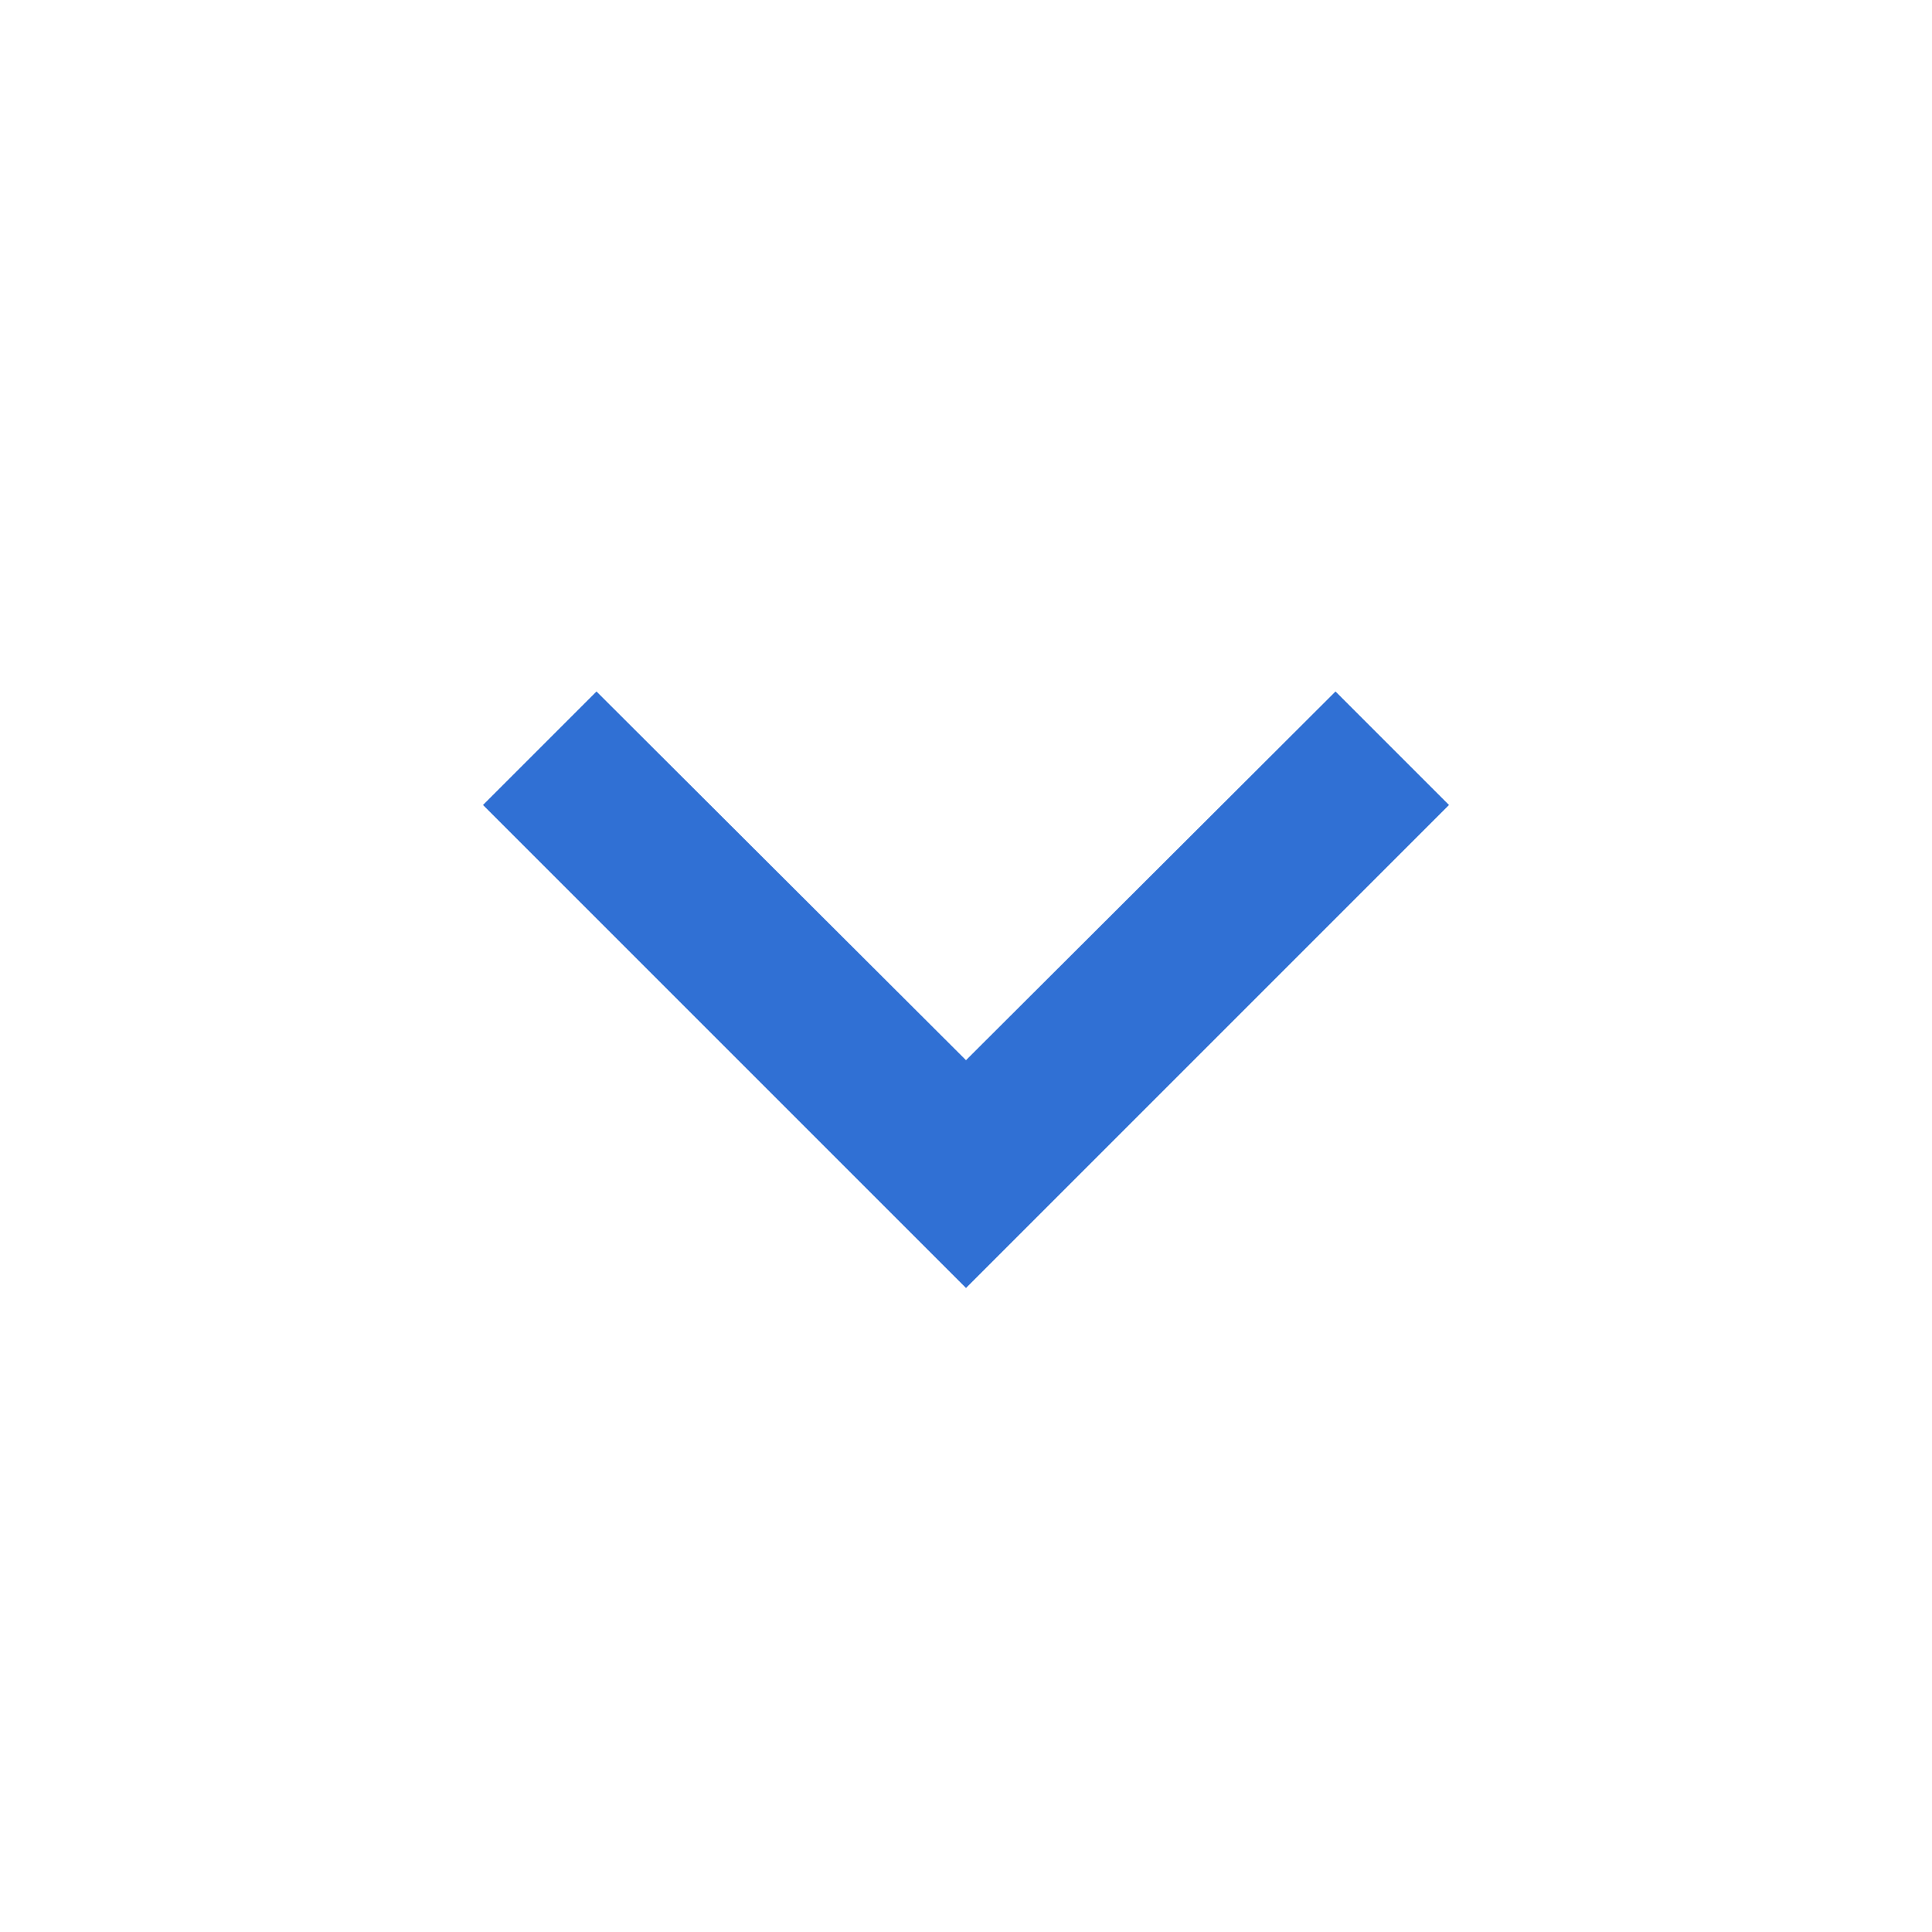
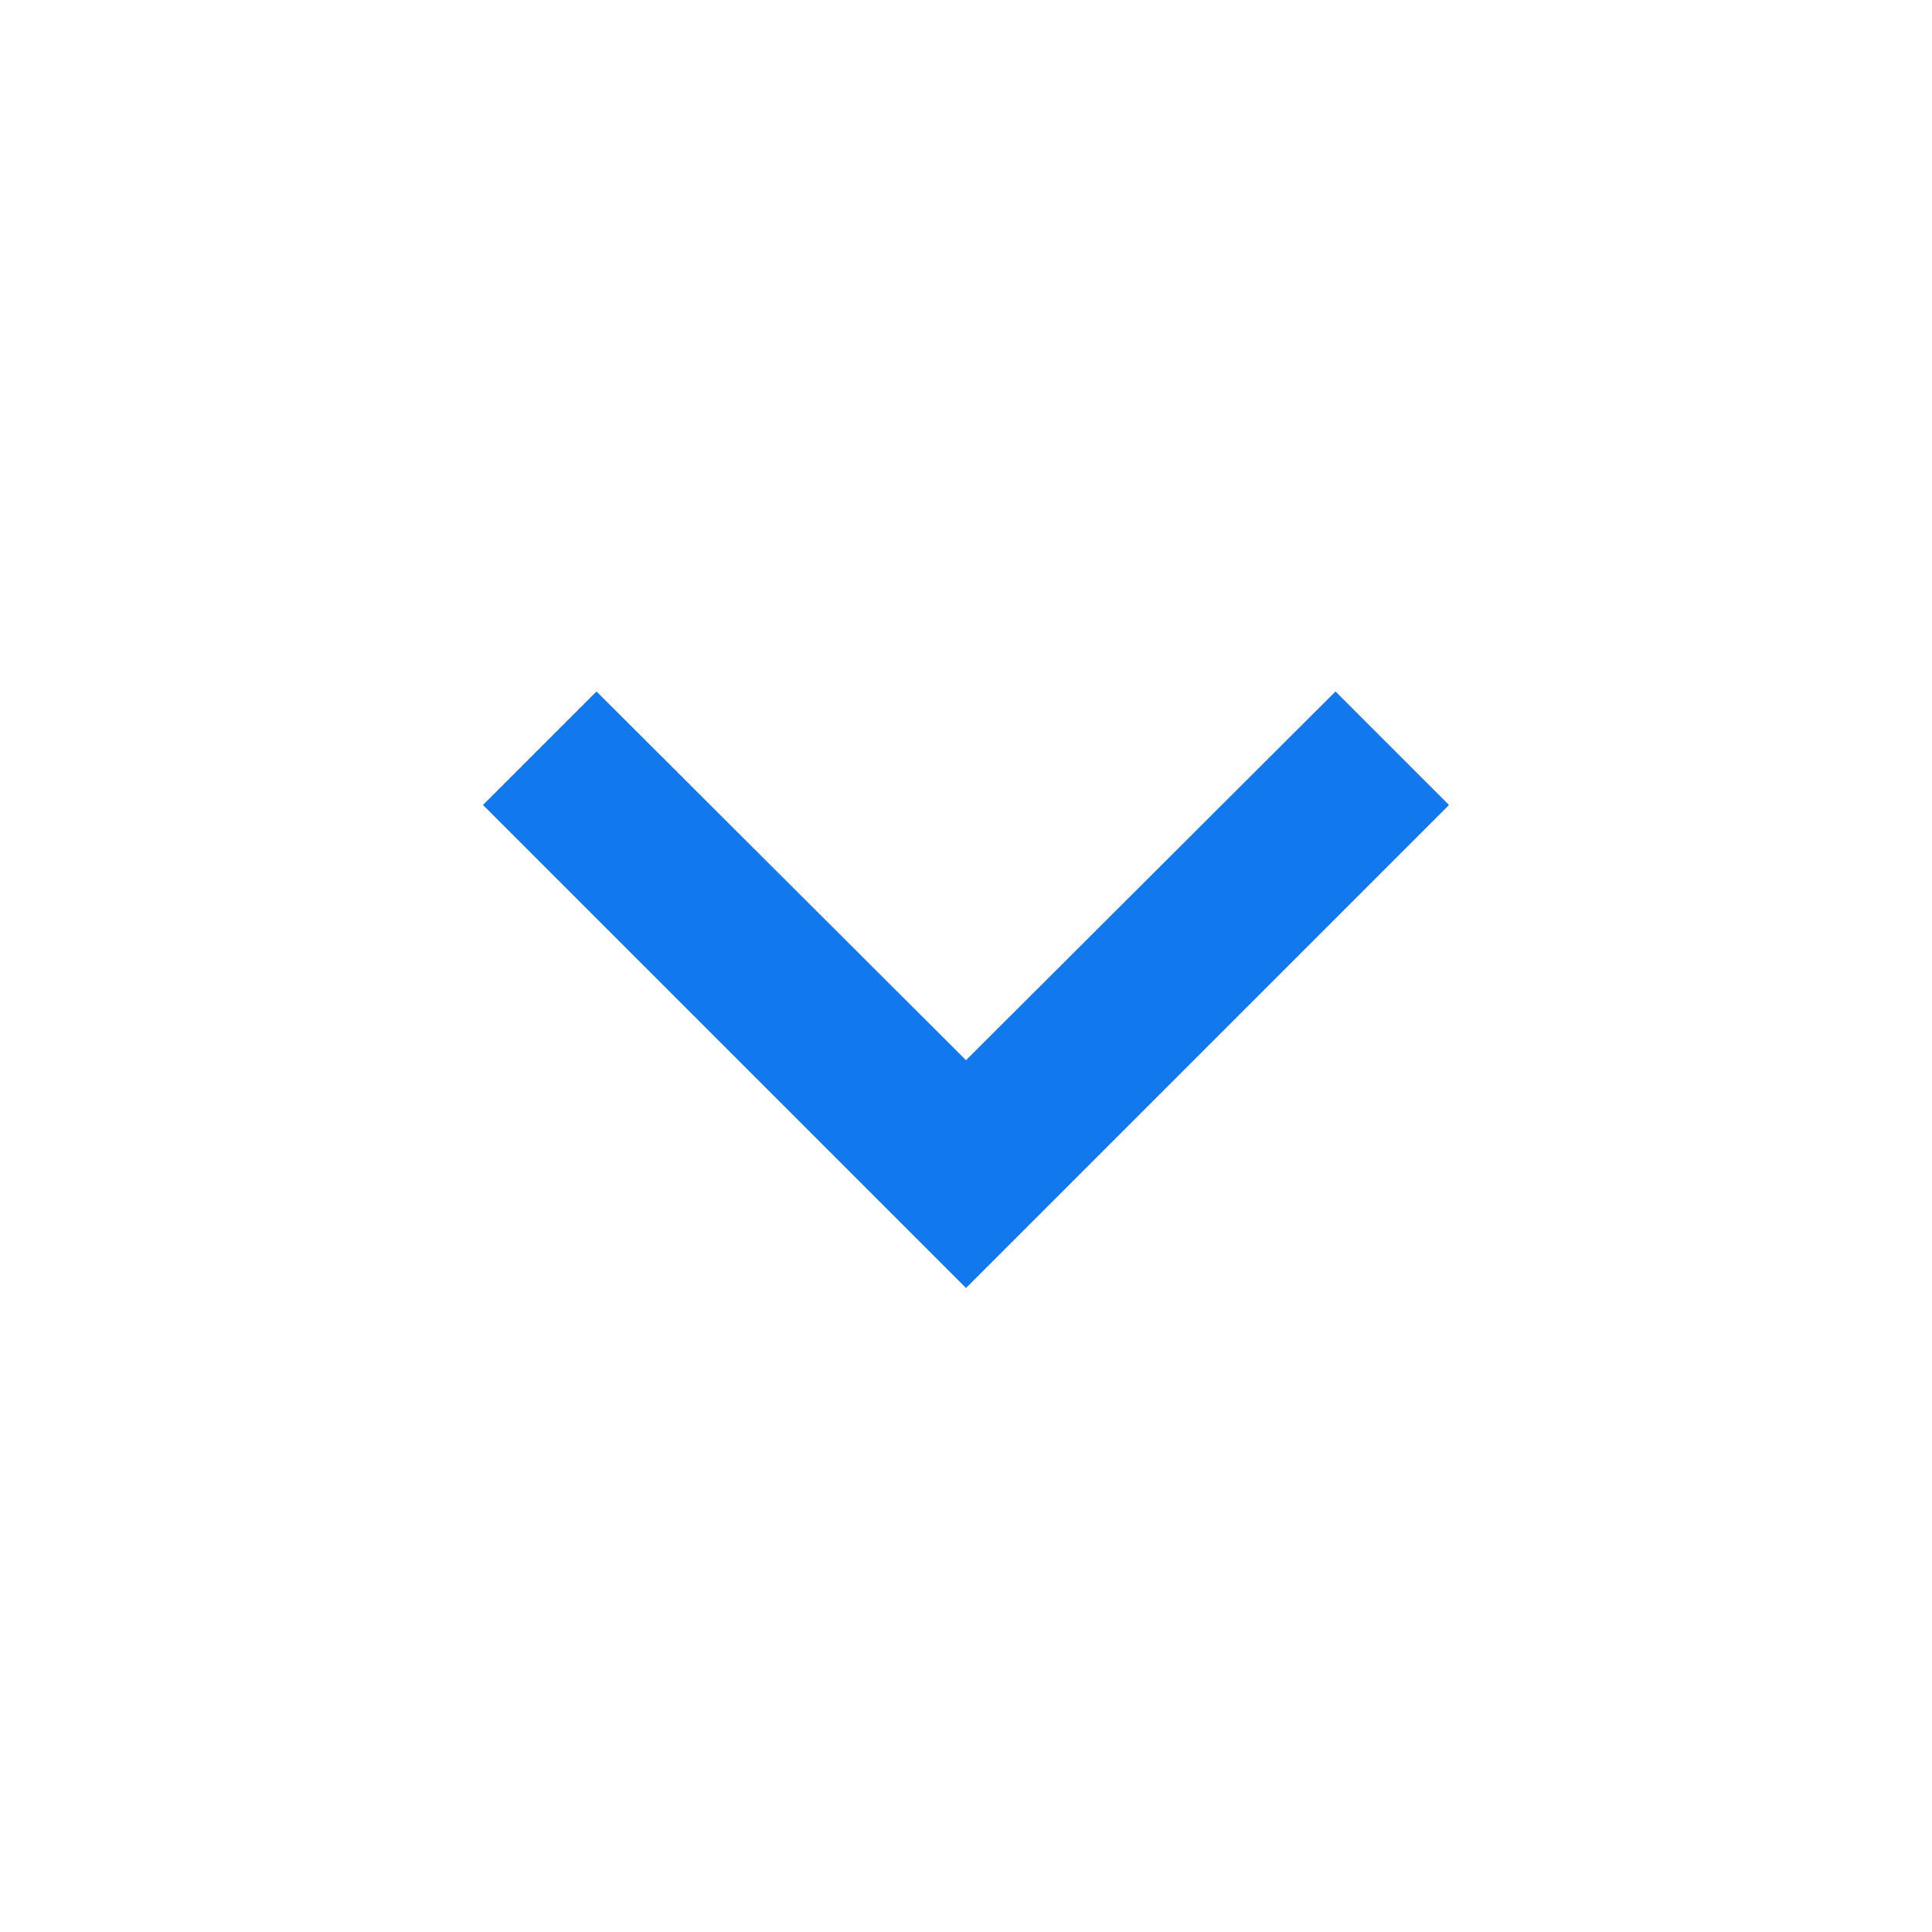
- <svg xmlns="http://www.w3.org/2000/svg" viewBox="0 0 24 24" fill="#3070D4" width="24px" height="24px">
+ <svg xmlns="http://www.w3.org/2000/svg" viewBox="0 0 24 24" fill="#1278ed" width="24px" height="24px">
  <path d="M0 0h24v24H0z" fill="none" />
  <path d="M16.59 8.59L12 13.17 7.41 8.59 6 10l6 6 6-6z" />
</svg>
